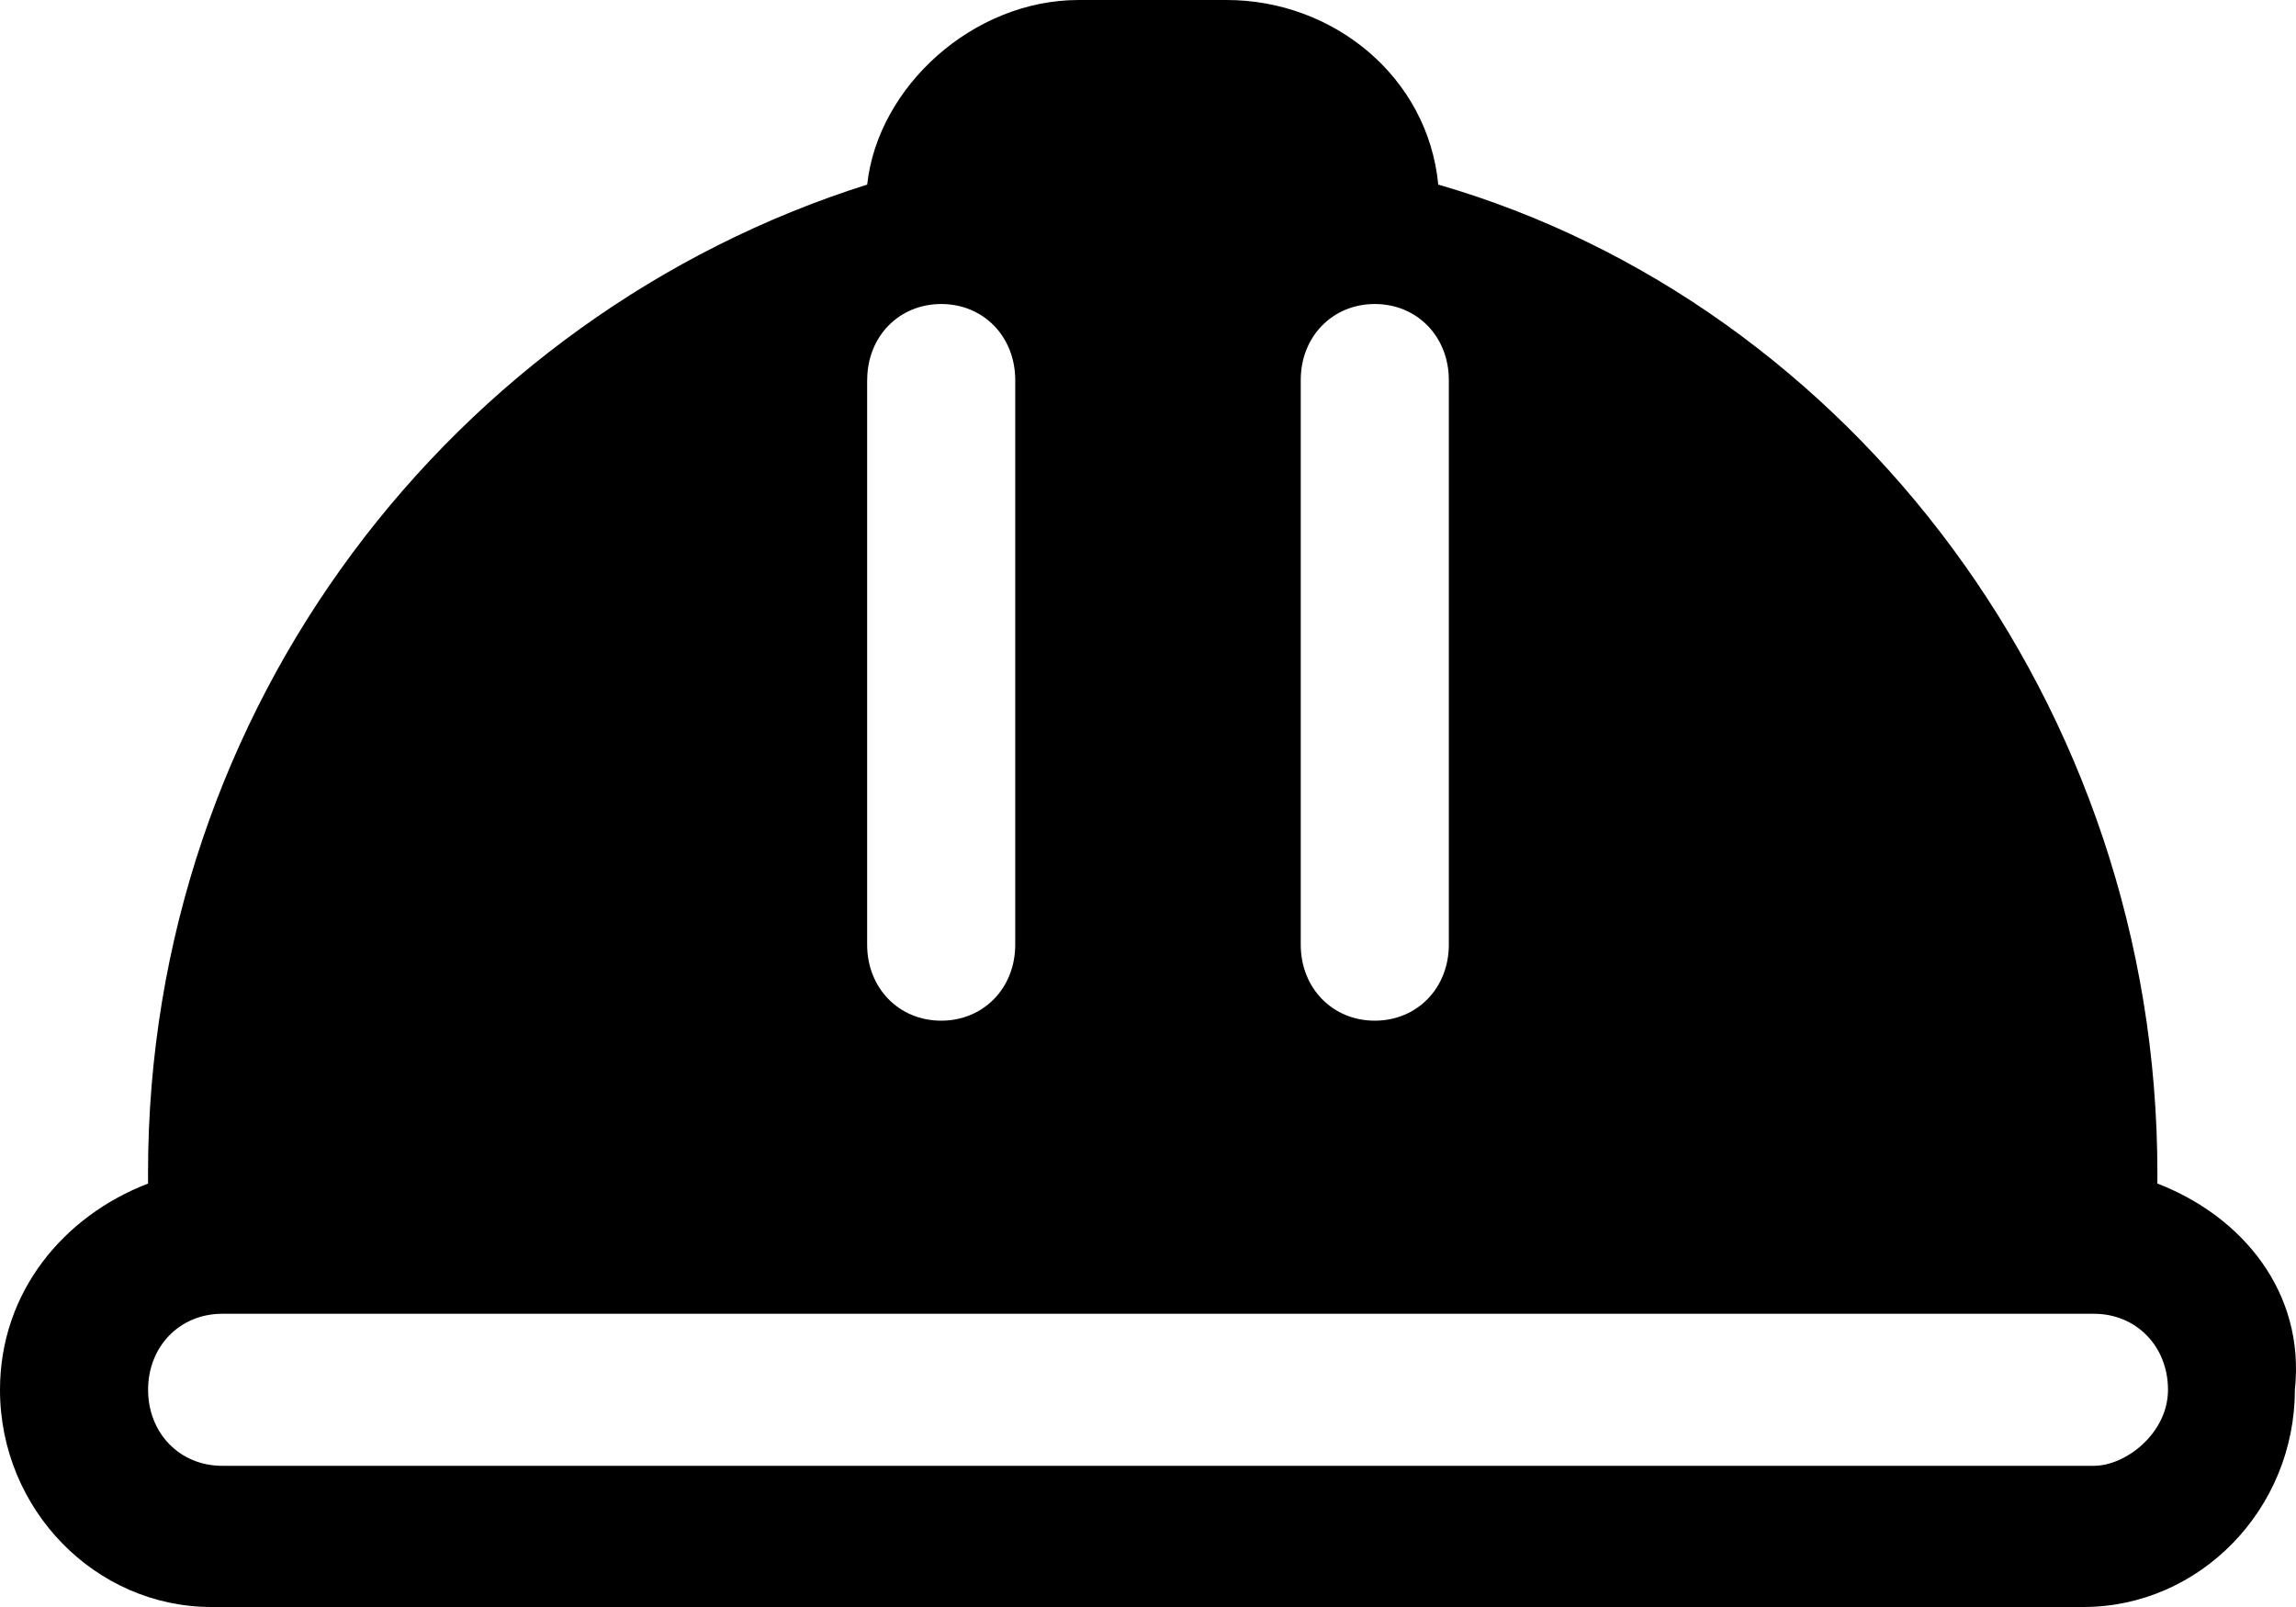
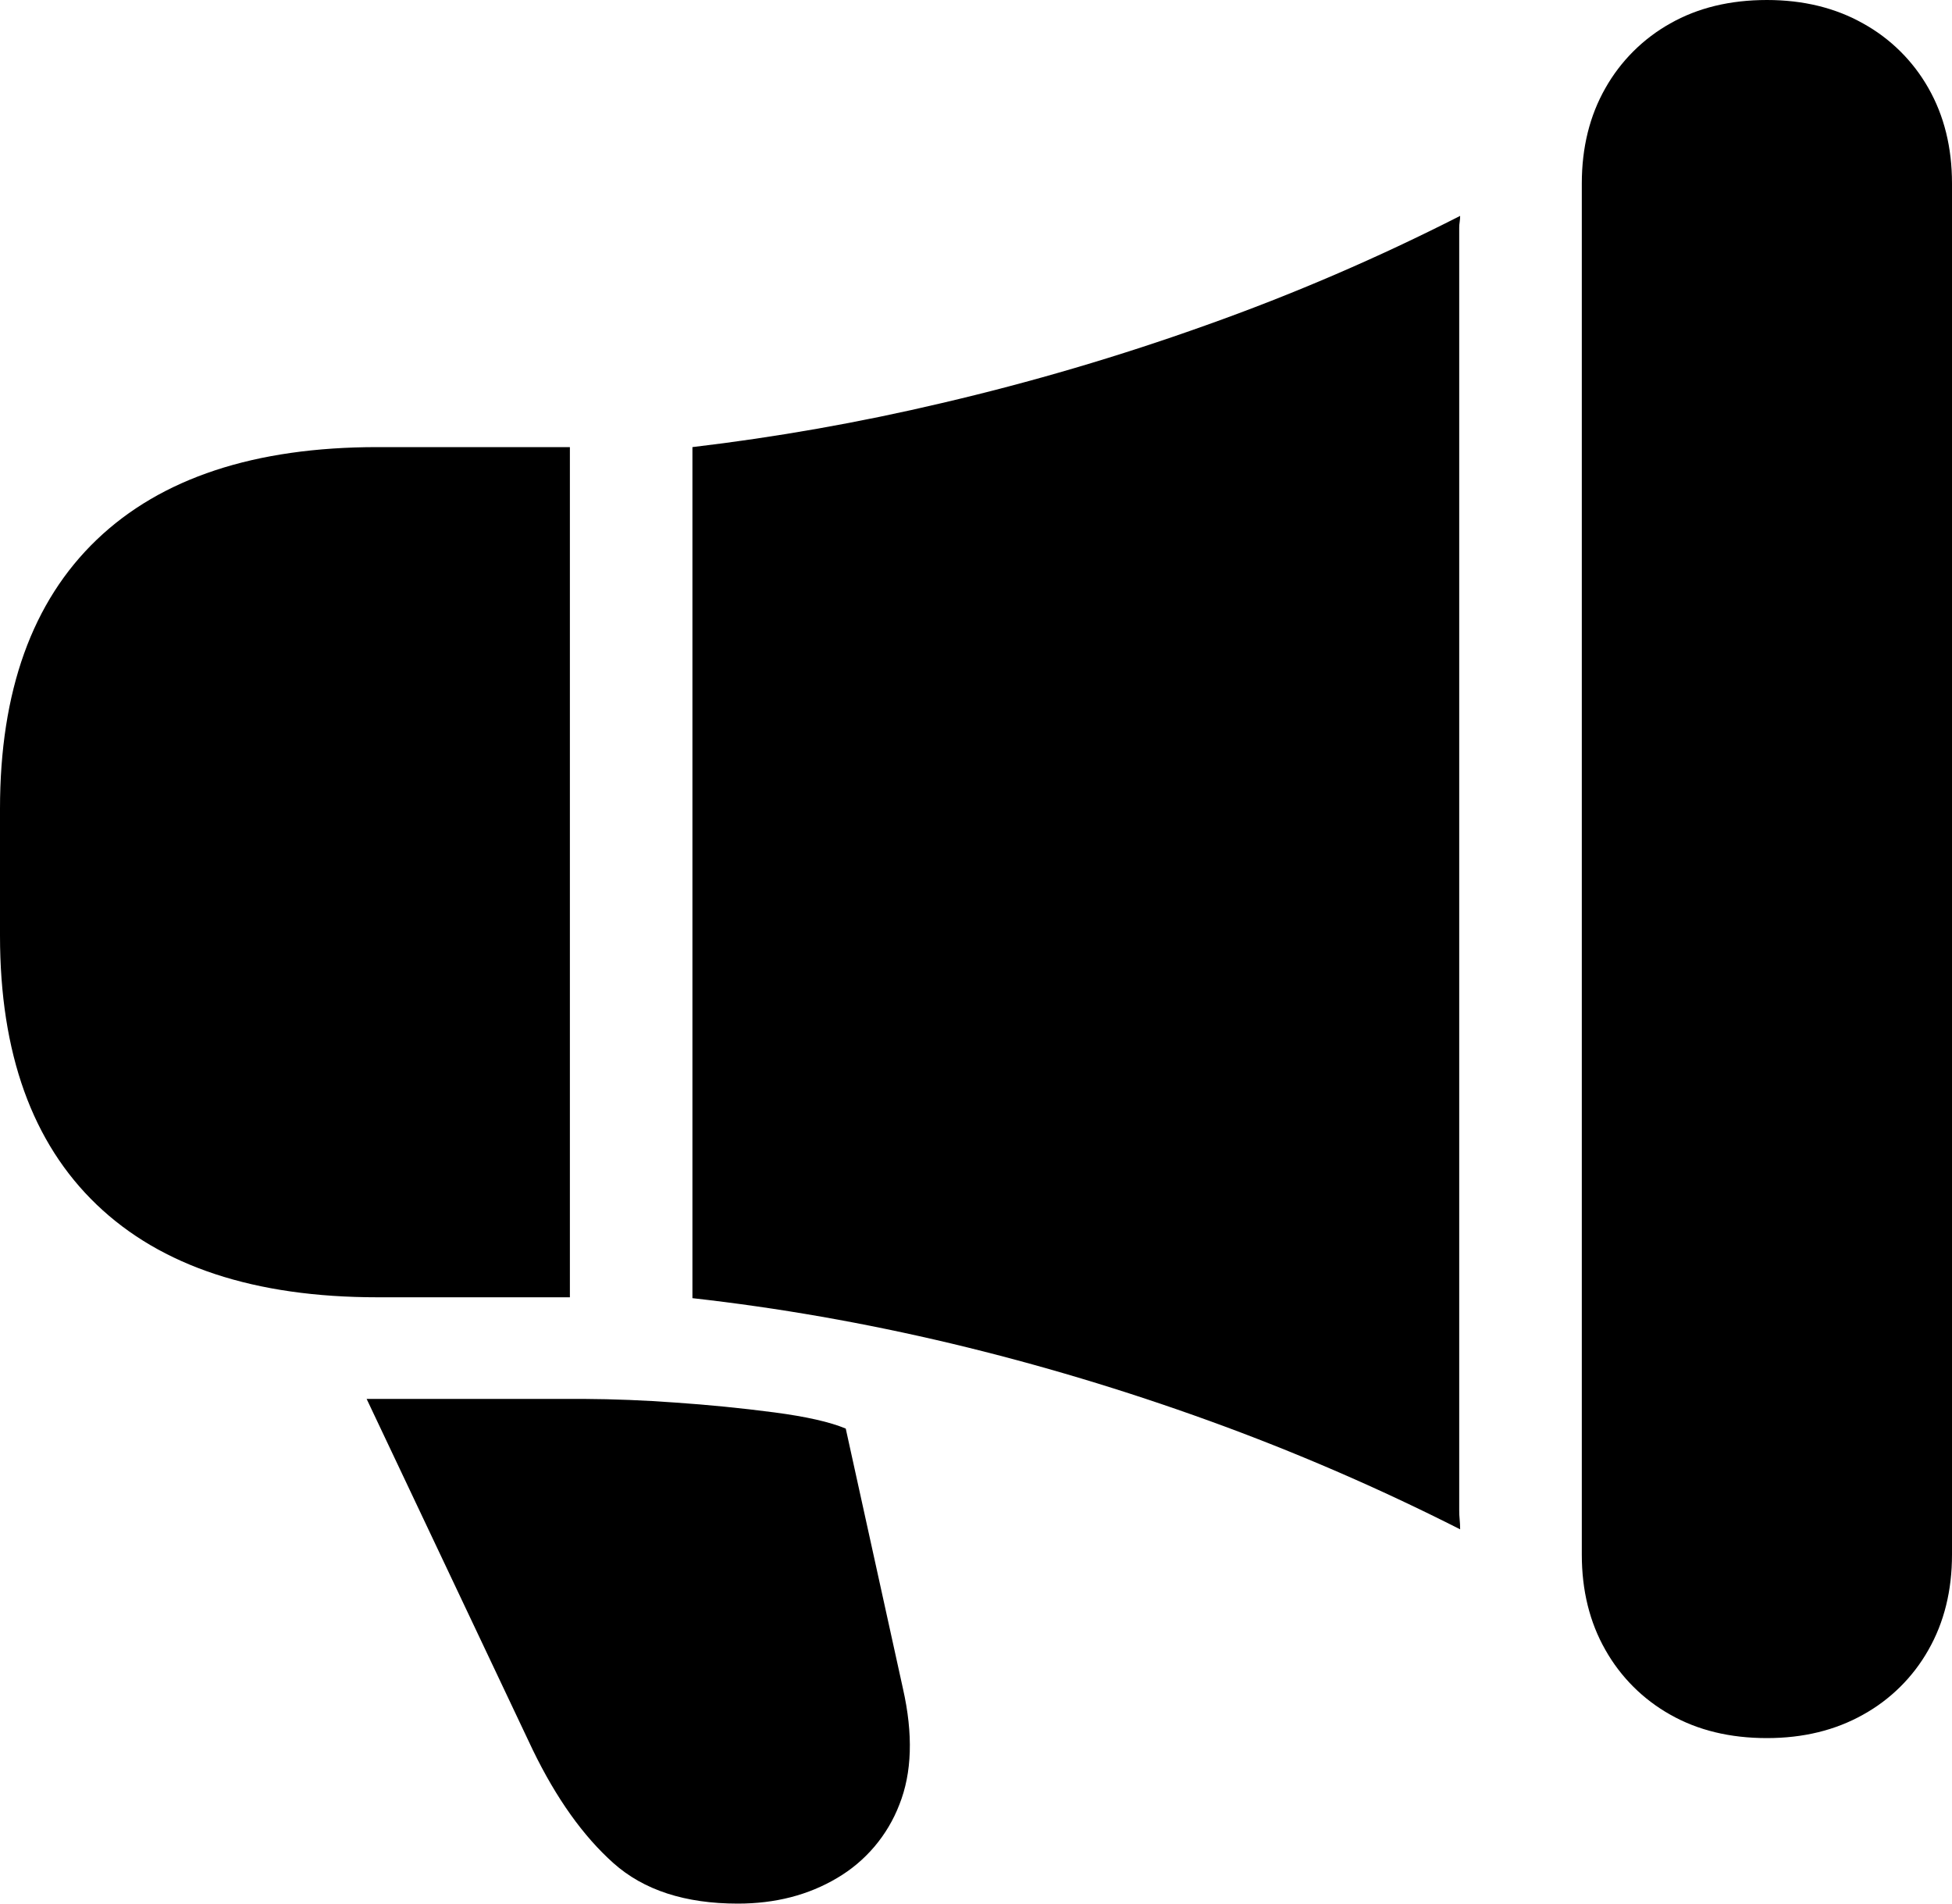
- <svg xmlns="http://www.w3.org/2000/svg" width="40" height="28" viewBox="0 0 40 28">
-   <path d="M37.585 20.622v-.19c0-8.135-5.343-15.135-12.528-17.216C24.872 1.324 23.214 0 21.372 0h-2.58c-1.842 0-3.5 1.514-3.684 3.216-7.186 2.27-12.529 9.081-12.529 17.216v.19C1.105 21.189 0 22.514 0 24.216 0 26.297 1.658 28 3.685 28h32.61c2.027 0 3.685-1.703 3.685-3.784.184-1.702-.921-3.027-2.395-3.594zm-14.924-14c0-.757.553-1.325 1.29-1.325s1.29.568 1.29 1.325v9.837c0 .757-.553 1.325-1.29 1.325s-1.29-.568-1.29-1.325V6.622zm-7.553 0c0-.757.552-1.325 1.29-1.325.736 0 1.289.568 1.289 1.325v9.837c0 .757-.553 1.325-1.29 1.325s-1.29-.568-1.29-1.325V6.622zM36.479 25.54H3.87c-.737 0-1.29-.568-1.29-1.325s.553-1.324 1.29-1.324h32.61c.737 0 1.29.567 1.29 1.324 0 .757-.737 1.325-1.29 1.325z" />
+ <svg xmlns="http://www.w3.org/2000/svg" width="40" height="39" viewBox="0 0 40 39">
+   <path d="M36.206 35.609c.744 0 1.401-.16 1.972-.48a3.459 3.459 0 0 0 1.339-1.327c.322-.565.483-1.216.483-1.953V3.759c0-.736-.161-1.388-.483-1.953A3.459 3.459 0 0 0 38.177.48C37.608.16 36.95 0 36.208 0c-.757 0-1.417.16-1.981.48a3.477 3.477 0 0 0-1.33 1.326c-.322.565-.483 1.217-.483 1.954v28.089c0 .737.161 1.388.483 1.953a3.477 3.477 0 0 0 1.33 1.327c.564.32 1.224.48 1.98.48zm-6.285-4.276a2.03 2.03 0 0 0-.01-.203 1.835 1.835 0 0 1-.009-.184V4.663c0-.037.003-.077.01-.12a.843.843 0 0 0 .009-.12 43.749 43.749 0 0 1-5.207 2.24 49.481 49.481 0 0 1-5.411 1.594 45.49 45.49 0 0 1-5.114.903v17.436c1.76.197 3.53.507 5.309.93 1.779.425 3.542.953 5.29 1.586a45.99 45.99 0 0 1 5.133 2.22zm-18.243-4.755V9.16H7.736c-2.517 0-4.435.633-5.756 1.899C.66 12.324 0 14.16 0 16.569v2.6c0 2.408.66 4.245 1.98 5.51 1.32 1.266 3.24 1.899 5.756 1.899h3.942zM15.118 39c.77 0 1.448-.175 2.037-.525a2.987 2.987 0 0 0 1.274-1.502c.26-.652.285-1.444.074-2.378l-1.172-5.327c-.322-.135-.808-.245-1.46-.331a32.905 32.905 0 0 0-2.045-.203 27.608 27.608 0 0 0-1.869-.074H7.513l3.403 7.188c.483.996 1.035 1.77 1.655 2.323.62.553 1.469.829 2.548.829z" />
</svg>
